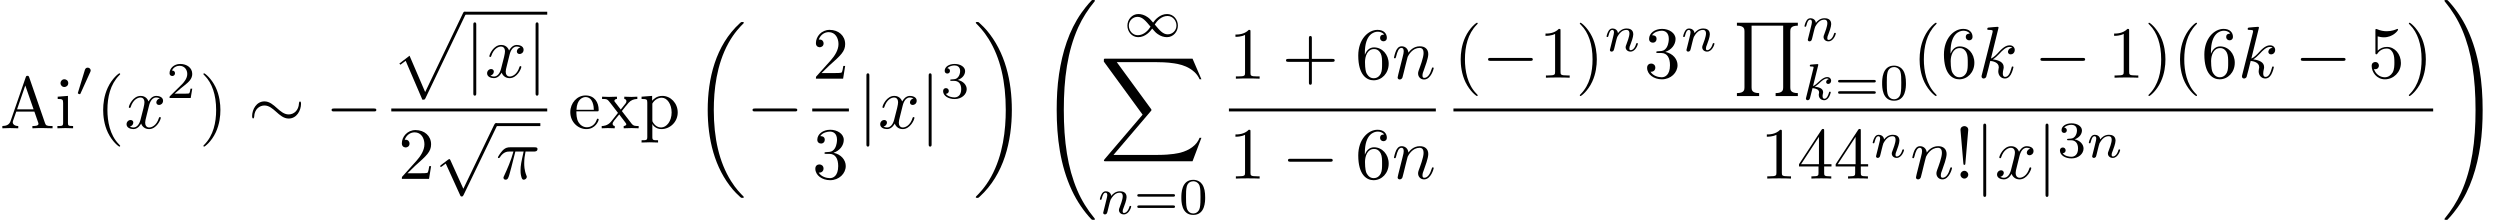
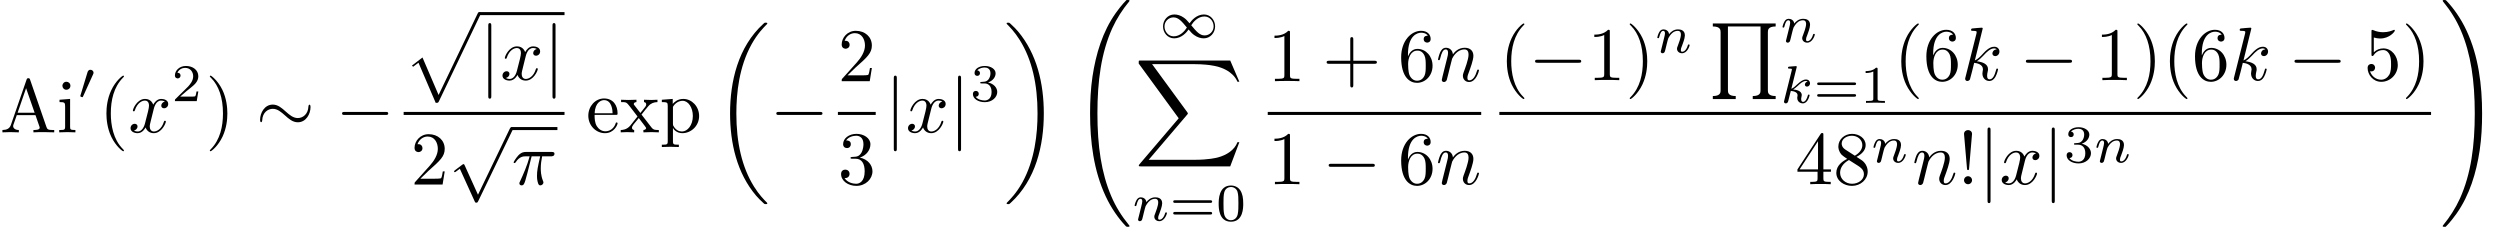
- <svg xmlns="http://www.w3.org/2000/svg" xmlns:xlink="http://www.w3.org/1999/xlink" version="1.1" width="339.738pt" height="29.888pt" viewBox="63.755 73.724 339.738 29.888">
+ <svg xmlns="http://www.w3.org/2000/svg" xmlns:xlink="http://www.w3.org/1999/xlink" version="1.1" width="329.334pt" height="29.888pt" viewBox="68.957 73.724 329.334 29.888">
  <defs>
    <path id="g6-18" d="M6.974 23.402C6.974 23.362 6.954 23.342 6.934 23.313C6.565 22.944 5.898 22.276 5.23 21.2C3.626 18.63 2.899 15.392 2.899 11.557C2.899 8.877 3.258 5.42 4.902 2.451C5.689 1.036 6.506 .219 6.944-.219C6.974-.249 6.974-.269 6.974-.299C6.974-.399 6.904-.399 6.765-.399S6.605-.399 6.456-.249C3.118 2.79 2.072 7.352 2.072 11.547C2.072 15.462 2.969 19.407 5.499 22.386C5.699 22.615 6.077 23.024 6.486 23.382C6.605 23.502 6.625 23.502 6.765 23.502S6.974 23.502 6.974 23.402Z" />
    <path id="g6-19" d="M5.25 11.557C5.25 7.641 4.354 3.696 1.823 .717C1.624 .488 1.245 .08 .837-.279C.717-.399 .697-.399 .558-.399C.438-.399 .349-.399 .349-.299C.349-.259 .389-.219 .408-.199C.757 .159 1.425 .827 2.092 1.903C3.696 4.473 4.423 7.711 4.423 11.547C4.423 14.227 4.065 17.684 2.421 20.653C1.634 22.067 .807 22.894 .389 23.313C.369 23.342 .349 23.372 .349 23.402C.349 23.502 .438 23.502 .558 23.502C.697 23.502 .717 23.502 .867 23.352C4.204 20.314 5.25 15.751 5.25 11.557Z" />
    <path id="g6-32" d="M7.542 29.38C7.542 29.35 7.542 29.33 7.482 29.26C6.526 28.105 5.729 26.829 5.141 25.445C3.836 22.396 3.318 18.829 3.318 14.545C3.318 10.301 3.806 6.575 5.28 3.308C5.858 2.042 6.615 .867 7.502-.209C7.522-.239 7.542-.259 7.542-.299C7.542-.399 7.472-.399 7.323-.399S7.153-.399 7.133-.379C7.123-.369 6.506 .229 5.729 1.325C3.995 3.776 3.118 6.705 2.67 9.674C2.431 11.278 2.351 12.912 2.351 14.535C2.351 18.262 2.819 22.067 4.413 25.474C5.121 26.989 6.067 28.354 7.054 29.39C7.143 29.469 7.153 29.479 7.323 29.479C7.472 29.479 7.542 29.479 7.542 29.38Z" />
    <path id="g6-33" d="M5.529 14.545C5.529 10.819 5.061 7.014 3.467 3.606C2.76 2.092 1.813 .727 .827-.309C.737-.389 .727-.399 .558-.399C.418-.399 .339-.399 .339-.299C.339-.259 .379-.209 .399-.179C1.355 .976 2.152 2.252 2.74 3.636C4.045 6.685 4.563 10.252 4.563 14.535C4.563 18.78 4.075 22.506 2.6 25.773C2.022 27.039 1.265 28.214 .379 29.29C.369 29.31 .339 29.35 .339 29.38C.339 29.479 .418 29.479 .558 29.479C.707 29.479 .727 29.479 .747 29.46C.757 29.45 1.375 28.852 2.152 27.756C3.885 25.305 4.762 22.376 5.21 19.407C5.45 17.803 5.529 16.169 5.529 14.545Z" />
    <path id="g6-81" d="M3.577 9.963V9.564C2.55 9.564 2.55 9.076 2.55 8.777V.399H6.844V8.777C6.844 9.076 6.844 9.564 5.818 9.564V9.963H8.837V9.564C7.811 9.564 7.811 9.076 7.811 8.777V1.186C7.811 .887 7.811 .399 8.837 .399V0H.558V.399C1.584 .399 1.584 .887 1.584 1.186V8.777C1.584 9.076 1.584 9.564 .558 9.564V9.963H3.577Z" />
    <path id="g6-88" d="M12.613 13.948L13.818 10.76H13.569C13.181 11.796 12.125 12.473 10.979 12.772C10.77 12.822 9.793 13.081 7.88 13.081H1.873L6.944 7.133C7.014 7.054 7.034 7.024 7.034 6.974C7.034 6.954 7.034 6.924 6.964 6.824L2.321 .478H7.781C9.116 .478 10.022 .618 10.112 .638C10.65 .717 11.517 .887 12.304 1.385C12.553 1.544 13.23 1.993 13.569 2.8H13.818L12.613 0H.837C.608 0 .598 .01 .568 .07C.558 .1 .558 .289 .558 .399L5.828 7.611L.667 13.659C.568 13.778 .568 13.828 .568 13.838C.568 13.948 .658 13.948 .837 13.948H12.613Z" />
    <path id="g6-112" d="M4.224 11.557C4.533 11.557 4.543 11.547 4.643 11.357L10.092-.02C10.162-.149 10.162-.169 10.162-.199C10.162-.309 10.082-.399 9.963-.399C9.833-.399 9.793-.309 9.743-.199L4.603 10.521L2.481 5.579L1.096 6.645L1.245 6.804L1.953 6.267L4.224 11.557Z" />
    <path id="g4-33" d="M1.524-2.082L1.913-6.625C1.913-6.954 1.644-7.133 1.385-7.133S.857-6.954 .857-6.625L1.245-2.092C1.255-1.943 1.265-1.863 1.385-1.863C1.484-1.863 1.514-1.913 1.524-2.082ZM1.913-.528C1.913-.817 1.674-1.056 1.385-1.056S.857-.817 .857-.528S1.096 0 1.385 0S1.913-.239 1.913-.528Z" />
    <path id="g4-40" d="M3.298 2.391C3.298 2.361 3.298 2.341 3.128 2.172C1.883 .917 1.564-.966 1.564-2.491C1.564-4.224 1.943-5.958 3.168-7.203C3.298-7.323 3.298-7.342 3.298-7.372C3.298-7.442 3.258-7.472 3.198-7.472C3.098-7.472 2.202-6.795 1.614-5.529C1.106-4.433 .986-3.328 .986-2.491C.986-1.714 1.096-.508 1.644 .618C2.242 1.843 3.098 2.491 3.198 2.491C3.258 2.491 3.298 2.461 3.298 2.391Z" />
    <path id="g4-41" d="M2.879-2.491C2.879-3.268 2.77-4.473 2.222-5.599C1.624-6.824 .767-7.472 .667-7.472C.608-7.472 .568-7.432 .568-7.372C.568-7.342 .568-7.323 .757-7.143C1.733-6.157 2.301-4.573 2.301-2.491C2.301-.787 1.933 .966 .697 2.222C.568 2.341 .568 2.361 .568 2.391C.568 2.451 .608 2.491 .667 2.491C.767 2.491 1.664 1.813 2.252 .548C2.76-.548 2.879-1.654 2.879-2.491Z" />
    <path id="g4-43" d="M4.075-2.291H6.854C6.994-2.291 7.183-2.291 7.183-2.491S6.994-2.69 6.854-2.69H4.075V-5.479C4.075-5.619 4.075-5.808 3.875-5.808S3.676-5.619 3.676-5.479V-2.69H.887C.747-2.69 .558-2.69 .558-2.491S.747-2.291 .887-2.291H3.676V.498C3.676 .638 3.676 .827 3.875 .827S4.075 .638 4.075 .498V-2.291Z" />
    <path id="g4-49" d="M2.929-6.376C2.929-6.615 2.929-6.635 2.7-6.635C2.082-5.998 1.205-5.998 .887-5.998V-5.689C1.086-5.689 1.674-5.689 2.192-5.948V-.787C2.192-.428 2.162-.309 1.265-.309H.946V0C1.295-.03 2.162-.03 2.56-.03S3.826-.03 4.174 0V-.309H3.856C2.959-.309 2.929-.418 2.929-.787V-6.376Z" />
    <path id="g4-50" d="M1.265-.767L2.321-1.793C3.875-3.168 4.473-3.706 4.473-4.702C4.473-5.838 3.577-6.635 2.361-6.635C1.235-6.635 .498-5.719 .498-4.832C.498-4.274 .996-4.274 1.026-4.274C1.196-4.274 1.544-4.394 1.544-4.802C1.544-5.061 1.365-5.32 1.016-5.32C.936-5.32 .917-5.32 .887-5.31C1.116-5.958 1.654-6.326 2.232-6.326C3.138-6.326 3.567-5.519 3.567-4.702C3.567-3.905 3.068-3.118 2.521-2.501L.608-.369C.498-.259 .498-.239 .498 0H4.194L4.473-1.733H4.224C4.174-1.435 4.105-.996 4.005-.847C3.935-.767 3.278-.767 3.059-.767H1.265Z" />
    <path id="g4-51" d="M2.889-3.507C3.706-3.776 4.284-4.473 4.284-5.26C4.284-6.077 3.407-6.635 2.451-6.635C1.445-6.635 .687-6.037 .687-5.28C.687-4.951 .907-4.762 1.196-4.762C1.504-4.762 1.704-4.981 1.704-5.27C1.704-5.768 1.235-5.768 1.086-5.768C1.395-6.257 2.052-6.386 2.411-6.386C2.819-6.386 3.367-6.167 3.367-5.27C3.367-5.151 3.347-4.573 3.088-4.134C2.79-3.656 2.451-3.626 2.202-3.616C2.122-3.606 1.883-3.587 1.813-3.587C1.733-3.577 1.664-3.567 1.664-3.467C1.664-3.357 1.733-3.357 1.903-3.357H2.341C3.158-3.357 3.527-2.68 3.527-1.704C3.527-.349 2.839-.06 2.401-.06C1.973-.06 1.225-.229 .877-.817C1.225-.767 1.534-.986 1.534-1.365C1.534-1.724 1.265-1.923 .976-1.923C.737-1.923 .418-1.783 .418-1.345C.418-.438 1.345 .219 2.431 .219C3.646 .219 4.553-.687 4.553-1.704C4.553-2.521 3.925-3.298 2.889-3.507Z" />
    <path id="g4-52" d="M2.929-1.644V-.777C2.929-.418 2.909-.309 2.172-.309H1.963V0C2.371-.03 2.889-.03 3.308-.03S4.254-.03 4.663 0V-.309H4.453C3.716-.309 3.696-.418 3.696-.777V-1.644H4.692V-1.953H3.696V-6.486C3.696-6.685 3.696-6.745 3.537-6.745C3.447-6.745 3.417-6.745 3.337-6.625L.279-1.953V-1.644H2.929ZM2.989-1.953H.558L2.989-5.669V-1.953Z" />
    <path id="g4-53" d="M4.473-2.002C4.473-3.188 3.656-4.184 2.58-4.184C2.102-4.184 1.674-4.025 1.315-3.676V-5.619C1.514-5.559 1.843-5.489 2.162-5.489C3.387-5.489 4.085-6.396 4.085-6.526C4.085-6.585 4.055-6.635 3.985-6.635C3.975-6.635 3.955-6.635 3.905-6.605C3.706-6.516 3.218-6.316 2.55-6.316C2.152-6.316 1.694-6.386 1.225-6.595C1.146-6.625 1.126-6.625 1.106-6.625C1.006-6.625 1.006-6.545 1.006-6.386V-3.437C1.006-3.258 1.006-3.178 1.146-3.178C1.215-3.178 1.235-3.208 1.275-3.268C1.385-3.427 1.753-3.965 2.56-3.965C3.078-3.965 3.328-3.507 3.407-3.328C3.567-2.959 3.587-2.57 3.587-2.072C3.587-1.724 3.587-1.126 3.347-.707C3.108-.319 2.74-.06 2.281-.06C1.554-.06 .986-.588 .817-1.176C.847-1.166 .877-1.156 .986-1.156C1.315-1.156 1.484-1.405 1.484-1.644S1.315-2.132 .986-2.132C.847-2.132 .498-2.062 .498-1.604C.498-.747 1.186 .219 2.301 .219C3.457 .219 4.473-.737 4.473-2.002Z" />
    <path id="g4-54" d="M1.315-3.268V-3.507C1.315-6.027 2.55-6.386 3.059-6.386C3.298-6.386 3.716-6.326 3.935-5.988C3.786-5.988 3.387-5.988 3.387-5.539C3.387-5.23 3.626-5.081 3.846-5.081C4.005-5.081 4.304-5.171 4.304-5.559C4.304-6.157 3.866-6.635 3.039-6.635C1.763-6.635 .418-5.35 .418-3.148C.418-.488 1.574 .219 2.501 .219C3.606 .219 4.553-.717 4.553-2.032C4.553-3.298 3.666-4.254 2.56-4.254C1.883-4.254 1.514-3.746 1.315-3.268ZM2.501-.06C1.873-.06 1.574-.658 1.514-.807C1.335-1.275 1.335-2.072 1.335-2.252C1.335-3.029 1.654-4.025 2.55-4.025C2.71-4.025 3.168-4.025 3.477-3.407C3.656-3.039 3.656-2.531 3.656-2.042C3.656-1.564 3.656-1.066 3.487-.707C3.188-.11 2.73-.06 2.501-.06Z" />
+     <path id="g4-56" d="M1.624-4.553C1.166-4.852 1.126-5.191 1.126-5.36C1.126-5.968 1.773-6.386 2.481-6.386C3.208-6.386 3.846-5.868 3.846-5.151C3.846-4.583 3.457-4.105 2.859-3.756L1.624-4.553ZM3.078-3.606C3.796-3.975 4.284-4.493 4.284-5.151C4.284-6.067 3.397-6.635 2.491-6.635C1.494-6.635 .687-5.898 .687-4.971C.687-4.792 .707-4.344 1.126-3.875C1.235-3.756 1.604-3.507 1.853-3.337C1.275-3.049 .418-2.491 .418-1.504C.418-.448 1.435 .219 2.481 .219C3.606 .219 4.553-.608 4.553-1.674C4.553-2.032 4.443-2.481 4.065-2.899C3.875-3.108 3.716-3.208 3.078-3.606ZM2.082-3.188L3.308-2.411C3.587-2.222 4.055-1.923 4.055-1.315C4.055-.578 3.308-.06 2.491-.06C1.634-.06 .917-.677 .917-1.504C.917-2.082 1.235-2.72 2.082-3.188Z" />
    <path id="g4-65" d="M3.965-6.934C3.915-7.064 3.895-7.133 3.736-7.133S3.547-7.073 3.497-6.934L1.435-.976C1.255-.468 .857-.319 .319-.309V0C.548-.01 .976-.03 1.335-.03C1.644-.03 2.162-.01 2.481 0V-.309C1.983-.309 1.733-.558 1.733-.817C1.733-.847 1.743-.946 1.753-.966L2.212-2.271H4.672L5.2-.747C5.21-.707 5.23-.648 5.23-.608C5.23-.309 4.672-.309 4.403-.309V0C4.762-.03 5.46-.03 5.838-.03C6.267-.03 6.725-.02 7.143 0V-.309H6.964C6.366-.309 6.227-.379 6.117-.707L3.965-6.934ZM3.437-5.818L4.563-2.58H2.321L3.437-5.818Z" />
    <path id="g4-101" d="M1.116-2.511C1.176-3.995 2.012-4.244 2.351-4.244C3.377-4.244 3.477-2.899 3.477-2.511H1.116ZM1.106-2.301H3.885C4.105-2.301 4.134-2.301 4.134-2.511C4.134-3.497 3.597-4.463 2.351-4.463C1.196-4.463 .279-3.437 .279-2.192C.279-.857 1.325 .11 2.471 .11C3.686 .11 4.134-.996 4.134-1.186C4.134-1.285 4.055-1.305 4.005-1.305C3.915-1.305 3.895-1.245 3.875-1.166C3.527-.139 2.63-.139 2.531-.139C2.032-.139 1.634-.438 1.405-.807C1.106-1.285 1.106-1.943 1.106-2.301Z" />
    <path id="g4-105" d="M1.763-4.403L.369-4.294V-3.985C1.016-3.985 1.106-3.925 1.106-3.437V-.757C1.106-.309 .996-.309 .329-.309V0C.648-.01 1.186-.03 1.425-.03C1.773-.03 2.122-.01 2.461 0V-.309C1.803-.309 1.763-.359 1.763-.747V-4.403ZM1.803-6.137C1.803-6.456 1.554-6.665 1.275-6.665C.966-6.665 .747-6.396 .747-6.137C.747-5.868 .966-5.609 1.275-5.609C1.554-5.609 1.803-5.818 1.803-6.137Z" />
    <path id="g4-112" d="M1.714-3.746V-4.403L.279-4.294V-3.985C.986-3.985 1.056-3.925 1.056-3.487V1.176C1.056 1.624 .946 1.624 .279 1.624V1.933C.618 1.923 1.136 1.903 1.395 1.903C1.664 1.903 2.172 1.923 2.521 1.933V1.624C1.853 1.624 1.743 1.624 1.743 1.176V-.498V-.588C1.793-.428 2.212 .11 2.969 .11C4.154 .11 5.191-.867 5.191-2.152C5.191-3.417 4.224-4.403 3.108-4.403C2.331-4.403 1.913-3.965 1.714-3.746ZM1.743-1.136V-3.357C2.032-3.866 2.521-4.154 3.029-4.154C3.756-4.154 4.364-3.278 4.364-2.152C4.364-.946 3.666-.11 2.929-.11C2.531-.11 2.152-.309 1.883-.717C1.743-.927 1.743-.936 1.743-1.136Z" />
    <path id="g4-120" d="M2.859-2.341C3.158-2.72 3.537-3.208 3.776-3.467C4.085-3.826 4.493-3.975 4.961-3.985V-4.294C4.702-4.274 4.403-4.264 4.144-4.264C3.846-4.264 3.318-4.284 3.188-4.294V-3.985C3.397-3.965 3.477-3.836 3.477-3.676S3.377-3.387 3.328-3.328L2.71-2.55L1.933-3.557C1.843-3.656 1.843-3.676 1.843-3.736C1.843-3.885 1.993-3.975 2.192-3.985V-4.294C1.933-4.284 1.275-4.264 1.116-4.264C.907-4.264 .438-4.274 .169-4.294V-3.985C.867-3.985 .877-3.975 1.345-3.377L2.331-2.092L1.395-.907C.917-.329 .329-.309 .12-.309V0C.379-.02 .687-.03 .946-.03C1.235-.03 1.654-.01 1.893 0V-.309C1.674-.339 1.604-.468 1.604-.618C1.604-.837 1.893-1.166 2.501-1.883L3.258-.887C3.337-.777 3.467-.618 3.467-.558C3.467-.468 3.377-.319 3.108-.309V0C3.407-.01 3.965-.03 4.184-.03C4.453-.03 4.842-.02 5.141 0V-.309C4.603-.309 4.423-.329 4.194-.618L2.859-2.341Z" />
    <path id="g2-25" d="M2.64-3.716H3.766C3.437-2.242 3.347-1.813 3.347-1.146C3.347-.996 3.347-.727 3.427-.389C3.527 .05 3.636 .11 3.786 .11C3.985 .11 4.194-.07 4.194-.269C4.194-.329 4.194-.349 4.134-.488C3.846-1.205 3.846-1.853 3.846-2.132C3.846-2.66 3.915-3.198 4.025-3.716H5.161C5.29-3.716 5.649-3.716 5.649-4.055C5.649-4.294 5.44-4.294 5.25-4.294H1.913C1.694-4.294 1.315-4.294 .877-3.826C.528-3.437 .269-2.979 .269-2.929C.269-2.919 .269-2.829 .389-2.829C.468-2.829 .488-2.869 .548-2.949C1.036-3.716 1.614-3.716 1.813-3.716H2.381C2.062-2.511 1.524-1.305 1.106-.399C1.026-.249 1.026-.229 1.026-.159C1.026 .03 1.186 .11 1.315 .11C1.614 .11 1.694-.169 1.813-.538C1.953-.996 1.953-1.016 2.082-1.514L2.64-3.716Z" />
    <path id="g2-107" d="M2.859-6.804C2.859-6.814 2.859-6.914 2.73-6.914C2.501-6.914 1.773-6.834 1.514-6.814C1.435-6.804 1.325-6.795 1.325-6.615C1.325-6.496 1.415-6.496 1.564-6.496C2.042-6.496 2.062-6.426 2.062-6.326L2.032-6.127L.588-.389C.548-.249 .548-.229 .548-.169C.548 .06 .747 .11 .837 .11C.966 .11 1.116 .02 1.176-.1C1.225-.189 1.674-2.032 1.733-2.281C2.072-2.252 2.889-2.092 2.889-1.435C2.889-1.365 2.889-1.325 2.859-1.225C2.839-1.106 2.819-.986 2.819-.877C2.819-.289 3.218 .11 3.736 .11C4.035 .11 4.304-.05 4.523-.418C4.772-.857 4.882-1.405 4.882-1.425C4.882-1.524 4.792-1.524 4.762-1.524C4.663-1.524 4.653-1.484 4.623-1.345C4.423-.618 4.194-.11 3.756-.11C3.567-.11 3.437-.219 3.437-.578C3.437-.747 3.477-.976 3.517-1.136C3.557-1.305 3.557-1.345 3.557-1.445C3.557-2.092 2.929-2.381 2.082-2.491C2.391-2.67 2.71-2.989 2.939-3.228C3.417-3.756 3.875-4.184 4.364-4.184C4.423-4.184 4.433-4.184 4.453-4.174C4.573-4.154 4.583-4.154 4.663-4.095C4.682-4.085 4.682-4.075 4.702-4.055C4.224-4.025 4.134-3.636 4.134-3.517C4.134-3.357 4.244-3.168 4.513-3.168C4.772-3.168 5.061-3.387 5.061-3.776C5.061-4.075 4.832-4.403 4.384-4.403C4.105-4.403 3.646-4.324 2.929-3.527C2.59-3.148 2.202-2.75 1.823-2.6L2.859-6.804Z" />
    <path id="g2-110" d="M.877-.588C.847-.438 .787-.209 .787-.159C.787 .02 .927 .11 1.076 .11C1.196 .11 1.375 .03 1.445-.169C1.455-.189 1.574-.658 1.634-.907L1.853-1.803C1.913-2.022 1.973-2.242 2.022-2.471C2.062-2.64 2.142-2.929 2.152-2.969C2.301-3.278 2.829-4.184 3.776-4.184C4.224-4.184 4.314-3.816 4.314-3.487C4.314-2.869 3.826-1.594 3.666-1.166C3.577-.936 3.567-.817 3.567-.707C3.567-.239 3.915 .11 4.384 .11C5.32 .11 5.689-1.345 5.689-1.425C5.689-1.524 5.599-1.524 5.569-1.524C5.469-1.524 5.469-1.494 5.42-1.345C5.22-.667 4.892-.11 4.403-.11C4.234-.11 4.164-.209 4.164-.438C4.164-.687 4.254-.927 4.344-1.146C4.533-1.674 4.951-2.77 4.951-3.337C4.951-4.005 4.523-4.403 3.806-4.403C2.909-4.403 2.421-3.766 2.252-3.537C2.202-4.095 1.793-4.403 1.335-4.403S.687-4.015 .588-3.836C.428-3.497 .289-2.909 .289-2.869C.289-2.77 .389-2.77 .408-2.77C.508-2.77 .518-2.78 .578-2.999C.747-3.706 .946-4.184 1.305-4.184C1.504-4.184 1.614-4.055 1.614-3.726C1.614-3.517 1.584-3.407 1.455-2.889L.877-.588Z" />
    <path id="g2-120" d="M3.328-3.009C3.387-3.268 3.616-4.184 4.314-4.184C4.364-4.184 4.603-4.184 4.812-4.055C4.533-4.005 4.334-3.756 4.334-3.517C4.334-3.357 4.443-3.168 4.712-3.168C4.932-3.168 5.25-3.347 5.25-3.746C5.25-4.264 4.663-4.403 4.324-4.403C3.746-4.403 3.397-3.875 3.278-3.646C3.029-4.304 2.491-4.403 2.202-4.403C1.166-4.403 .598-3.118 .598-2.869C.598-2.77 .697-2.77 .717-2.77C.797-2.77 .827-2.79 .847-2.879C1.186-3.935 1.843-4.184 2.182-4.184C2.371-4.184 2.72-4.095 2.72-3.517C2.72-3.208 2.55-2.54 2.182-1.146C2.022-.528 1.674-.11 1.235-.11C1.176-.11 .946-.11 .737-.239C.986-.289 1.205-.498 1.205-.777C1.205-1.046 .986-1.126 .837-1.126C.538-1.126 .289-.867 .289-.548C.289-.09 .787 .11 1.225 .11C1.883 .11 2.242-.588 2.271-.648C2.391-.279 2.75 .11 3.347 .11C4.374 .11 4.941-1.176 4.941-1.425C4.941-1.524 4.852-1.524 4.822-1.524C4.732-1.524 4.712-1.484 4.692-1.415C4.364-.349 3.686-.11 3.367-.11C2.979-.11 2.819-.428 2.819-.767C2.819-.986 2.879-1.205 2.989-1.644L3.328-3.009Z" />
    <path id="g3-107" d="M2.183-4.631C2.19-4.645 2.211-4.735 2.211-4.742C2.211-4.777 2.183-4.84 2.099-4.84C1.96-4.84 1.381-4.784 1.206-4.77C1.151-4.763 1.053-4.756 1.053-4.61C1.053-4.512 1.151-4.512 1.234-4.512C1.569-4.512 1.569-4.463 1.569-4.407C1.569-4.359 1.555-4.317 1.541-4.254L.558-.307C.523-.181 .523-.167 .523-.153C.523-.049 .607 .07 .76 .07C.948 .07 1.039-.07 1.081-.223C1.095-.251 1.395-1.478 1.423-1.576C1.918-1.527 2.315-1.367 2.315-1.004C2.315-.969 2.315-.934 2.301-.865C2.273-.76 2.273-.725 2.273-.649C2.273-.153 2.678 .07 3.013 .07C3.689 .07 3.898-.99 3.898-.997C3.898-1.088 3.808-1.088 3.787-1.088C3.689-1.088 3.682-1.053 3.647-.921C3.564-.621 3.375-.126 3.034-.126C2.845-.126 2.79-.3 2.79-.488C2.79-.607 2.79-.621 2.831-.802C2.838-.823 2.866-.941 2.866-1.018C2.866-1.639 2.029-1.736 1.736-1.757C1.939-1.883 2.197-2.113 2.315-2.218C2.671-2.552 3.02-2.88 3.41-2.88C3.494-2.88 3.585-2.859 3.64-2.79C3.34-2.741 3.278-2.504 3.278-2.399C3.278-2.246 3.396-2.141 3.557-2.141C3.745-2.141 3.954-2.294 3.954-2.587C3.954-2.817 3.787-3.075 3.417-3.075C3.02-3.075 2.657-2.79 2.301-2.462C2.008-2.183 1.778-1.967 1.492-1.848L2.183-4.631Z" />
    <path id="g3-110" d="M.851-.439C.823-.349 .781-.174 .781-.153C.781 0 .907 .07 1.018 .07C1.144 .07 1.255-.021 1.29-.084S1.381-.37 1.416-.516C1.451-.649 1.527-.969 1.569-1.144C1.611-1.297 1.653-1.451 1.688-1.611C1.764-1.897 1.778-1.953 1.981-2.239C2.176-2.518 2.504-2.88 3.027-2.88C3.431-2.88 3.438-2.525 3.438-2.392C3.438-1.974 3.138-1.2 3.027-.907C2.95-.711 2.922-.649 2.922-.53C2.922-.16 3.229 .07 3.585 .07C4.282 .07 4.589-.893 4.589-.997C4.589-1.088 4.498-1.088 4.477-1.088C4.38-1.088 4.373-1.046 4.345-.969C4.184-.411 3.884-.126 3.605-.126C3.459-.126 3.431-.223 3.431-.37C3.431-.53 3.466-.621 3.592-.934C3.675-1.151 3.961-1.89 3.961-2.28C3.961-2.957 3.424-3.075 3.055-3.075C2.476-3.075 2.085-2.72 1.876-2.441C1.827-2.922 1.416-3.075 1.13-3.075C.83-3.075 .669-2.859 .579-2.699C.425-2.441 .328-2.043 .328-2.008C.328-1.918 .425-1.918 .446-1.918C.544-1.918 .551-1.939 .6-2.127C.704-2.538 .837-2.88 1.109-2.88C1.29-2.88 1.339-2.727 1.339-2.538C1.339-2.406 1.276-2.148 1.227-1.96S1.109-1.485 1.074-1.332L.851-.439Z" />
    <path id="g1-48" d="M2.022-3.292C2.078-3.41 2.085-3.466 2.085-3.515C2.085-3.731 1.89-3.898 1.674-3.898C1.409-3.898 1.325-3.682 1.29-3.571L.37-.551C.363-.537 .335-.446 .335-.439C.335-.356 .551-.286 .607-.286C.656-.286 .663-.3 .711-.404L2.022-3.292Z" />
    <path id="g1-49" d="M4.031-1.911C3.661-2.343 3.55-2.462 3.285-2.65C2.859-2.957 2.413-3.075 2.029-3.075C1.165-3.075 .537-2.336 .537-1.499C.537-.683 1.137 .07 2.008 .07C2.978 .07 3.654-.725 3.905-1.095C4.275-.663 4.387-.544 4.652-.356C5.077-.049 5.523 .07 5.907 .07C6.772 .07 7.399-.669 7.399-1.506C7.399-2.322 6.8-3.075 5.928-3.075C4.958-3.075 4.282-2.28 4.031-1.911ZM4.254-1.653C4.533-2.106 5.14-2.81 5.991-2.81C6.709-2.81 7.204-2.176 7.204-1.506S6.66-.314 6.018-.314C5.37-.314 4.924-.844 4.254-1.653ZM3.682-1.353C3.403-.9 2.797-.195 1.946-.195C1.227-.195 .732-.83 .732-1.499S1.276-2.692 1.918-2.692C2.566-2.692 3.013-2.162 3.682-1.353Z" />
    <path id="g5-48" d="M3.599-2.225C3.599-2.992 3.508-3.543 3.187-4.031C2.971-4.352 2.538-4.631 1.981-4.631C.363-4.631 .363-2.727 .363-2.225S.363 .139 1.981 .139S3.599-1.723 3.599-2.225ZM1.981-.056C1.66-.056 1.234-.244 1.095-.816C.997-1.227 .997-1.799 .997-2.315C.997-2.824 .997-3.354 1.102-3.738C1.248-4.289 1.695-4.435 1.981-4.435C2.357-4.435 2.72-4.205 2.845-3.801C2.957-3.424 2.964-2.922 2.964-2.315C2.964-1.799 2.964-1.283 2.873-.844C2.734-.209 2.26-.056 1.981-.056Z" />
+     <path id="g5-49" d="M2.336-4.435C2.336-4.624 2.322-4.631 2.127-4.631C1.681-4.191 1.046-4.184 .76-4.184V-3.933C.928-3.933 1.388-3.933 1.771-4.129V-.572C1.771-.342 1.771-.251 1.074-.251H.809V0C.934-.007 1.792-.028 2.05-.028C2.267-.028 3.145-.007 3.299 0V-.251H3.034C2.336-.251 2.336-.342 2.336-.572V-4.435Z" />
    <path id="g5-50" d="M3.522-1.269H3.285C3.264-1.116 3.194-.704 3.103-.635C3.048-.593 2.511-.593 2.413-.593H1.13C1.862-1.241 2.106-1.437 2.525-1.764C3.041-2.176 3.522-2.608 3.522-3.271C3.522-4.115 2.783-4.631 1.89-4.631C1.025-4.631 .439-4.024 .439-3.382C.439-3.027 .739-2.992 .809-2.992C.976-2.992 1.179-3.11 1.179-3.361C1.179-3.487 1.13-3.731 .767-3.731C.983-4.226 1.458-4.38 1.785-4.38C2.483-4.38 2.845-3.836 2.845-3.271C2.845-2.664 2.413-2.183 2.19-1.932L.509-.272C.439-.209 .439-.195 .439 0H3.313L3.522-1.269Z" />
    <path id="g5-51" d="M1.904-2.329C2.448-2.329 2.838-1.953 2.838-1.206C2.838-.342 2.336-.084 1.932-.084C1.653-.084 1.039-.16 .746-.572C1.074-.586 1.151-.816 1.151-.962C1.151-1.186 .983-1.346 .767-1.346C.572-1.346 .377-1.227 .377-.941C.377-.286 1.102 .139 1.946 .139C2.915 .139 3.585-.509 3.585-1.206C3.585-1.75 3.138-2.294 2.371-2.455C3.103-2.72 3.368-3.243 3.368-3.668C3.368-4.219 2.734-4.631 1.96-4.631S.593-4.254 .593-3.696C.593-3.459 .746-3.327 .955-3.327C1.172-3.327 1.311-3.487 1.311-3.682C1.311-3.884 1.172-4.031 .955-4.045C1.2-4.352 1.681-4.428 1.939-4.428C2.253-4.428 2.692-4.275 2.692-3.668C2.692-3.375 2.594-3.055 2.413-2.838C2.183-2.573 1.988-2.559 1.639-2.538C1.465-2.525 1.451-2.525 1.416-2.518C1.402-2.518 1.346-2.504 1.346-2.427C1.346-2.329 1.409-2.329 1.527-2.329H1.904Z" />
    <path id="g5-61" d="M5.356-2.343C5.461-2.343 5.621-2.343 5.621-2.518C5.621-2.685 5.454-2.685 5.363-2.685H.746C.656-2.685 .488-2.685 .488-2.518C.488-2.343 .649-2.343 .753-2.343H5.356ZM5.363-.809C5.454-.809 5.621-.809 5.621-.976C5.621-1.151 5.461-1.151 5.356-1.151H.753C.649-1.151 .488-1.151 .488-.976C.488-.809 .656-.809 .746-.809H5.363Z" />
    <path id="g0-0" d="M6.565-2.291C6.735-2.291 6.914-2.291 6.914-2.491S6.735-2.69 6.565-2.69H1.176C1.006-2.69 .827-2.69 .827-2.491S1.006-2.291 1.176-2.291H6.565Z" />
    <path id="g0-24" d="M7.193-3.328C7.193-3.547 7.133-3.646 7.054-3.646C7.004-3.646 6.924-3.577 6.914-3.387C6.874-2.431 6.217-1.883 5.519-1.883C4.892-1.883 4.413-2.311 3.925-2.74C3.417-3.198 2.899-3.656 2.222-3.656C1.136-3.656 .548-2.56 .548-1.654C.548-1.335 .677-1.335 .687-1.335C.797-1.335 .827-1.534 .827-1.564C.867-2.66 1.614-3.098 2.222-3.098C2.849-3.098 3.328-2.67 3.816-2.242C4.324-1.783 4.842-1.325 5.519-1.325C6.605-1.325 7.193-2.421 7.193-3.328Z" />
    <path id="g0-106" d="M1.584-7.113C1.584-7.293 1.584-7.472 1.385-7.472S1.186-7.293 1.186-7.113V2.132C1.186 2.311 1.186 2.491 1.385 2.491S1.584 2.311 1.584 2.132V-7.113Z" />
    <path id="g0-112" d="M3.875 8.518L2.122 4.643C2.052 4.483 2.002 4.483 1.973 4.483C1.963 4.483 1.913 4.483 1.803 4.563L.857 5.28C.727 5.38 .727 5.41 .727 5.44C.727 5.489 .757 5.549 .827 5.549C.887 5.549 1.056 5.41 1.166 5.33C1.225 5.28 1.375 5.171 1.484 5.091L3.447 9.405C3.517 9.564 3.567 9.564 3.656 9.564C3.806 9.564 3.836 9.504 3.905 9.365L8.428 0C8.498-.139 8.498-.179 8.498-.199C8.498-.299 8.418-.399 8.299-.399C8.219-.399 8.149-.349 8.07-.189L3.875 8.518Z" />
  </defs>
  <g id="page1">
-     <use x="63.755" y="91.158" xlink:href="#g4-65" />
-     <use x="71.227" y="91.158" xlink:href="#g4-105" />
-     <use x="73.994" y="86.813" xlink:href="#g1-48" />
-     <use x="76.789" y="91.158" xlink:href="#g4-40" />
-     <use x="80.664" y="91.158" xlink:href="#g2-120" />
-     <use x="86.358" y="87.045" xlink:href="#g5-50" />
-     <use x="90.827" y="91.158" xlink:href="#g4-41" />
-     <use x="97.469" y="91.158" xlink:href="#g0-24" />
-     <use x="107.985" y="91.158" xlink:href="#g0-0" />
-     <use x="116.929" y="75.716" xlink:href="#g6-112" />
-     <rect x="126.892" y="75.318" height=".398" width="11.229" />
-     <use x="126.892" y="84.234" xlink:href="#g0-106" />
-     <use x="129.659" y="84.234" xlink:href="#g2-120" />
-     <use x="135.353" y="84.234" xlink:href="#g0-106" />
-     <rect x="116.929" y="88.468" height=".398" width="21.191" />
-     <use x="117.865" y="98.035" xlink:href="#g4-50" />
-     <use x="122.846" y="90.859" xlink:href="#g0-112" />
-     <rect x="131.148" y="90.461" height=".398" width="6.036" />
-     <use x="131.148" y="98.035" xlink:href="#g2-25" />
-     <use x="140.976" y="91.158" xlink:href="#g4-101" />
-     <use x="145.404" y="91.158" xlink:href="#g4-120" />
-     <use x="150.662" y="91.158" xlink:href="#g4-112" />
-     <use x="157.857" y="77.111" xlink:href="#g6-18" />
-     <use x="165.191" y="91.158" xlink:href="#g0-0" />
-     <use x="174.135" y="84.418" xlink:href="#g4-50" />
-     <rect x="174.135" y="88.468" height=".398" width="4.981" />
-     <use x="174.135" y="97.992" xlink:href="#g4-51" />
-     <use x="180.312" y="91.158" xlink:href="#g0-106" />
-     <use x="183.08" y="91.158" xlink:href="#g2-120" />
-     <use x="188.773" y="91.158" xlink:href="#g0-106" />
-     <use x="191.541" y="87.045" xlink:href="#g5-51" />
-     <use x="196.01" y="77.111" xlink:href="#g6-19" />
-     <use x="205.004" y="74.122" xlink:href="#g6-32" />
-     <use x="216.426" y="78.705" xlink:href="#g1-49" />
-     <use x="213.202" y="81.694" xlink:href="#g6-88" />
-     <use x="212.891" y="102.792" xlink:href="#g3-110" />
-     <use x="217.816" y="102.792" xlink:href="#g5-61" />
-     <use x="223.932" y="102.792" xlink:href="#g5-48" />
-     <use x="230.759" y="84.418" xlink:href="#g4-49" />
-     <use x="237.955" y="84.418" xlink:href="#g4-43" />
-     <use x="247.917" y="84.418" xlink:href="#g4-54" />
-     <use x="252.899" y="84.418" xlink:href="#g2-110" />
-     <rect x="230.759" y="88.468" height=".398" width="28.119" />
-     <use x="230.759" y="97.992" xlink:href="#g4-49" />
-     <use x="237.955" y="97.992" xlink:href="#g0-0" />
-     <use x="247.917" y="97.992" xlink:href="#g4-54" />
-     <use x="252.899" y="97.992" xlink:href="#g2-110" />
-     <use x="261.27" y="84.284" xlink:href="#g4-40" />
-     <use x="265.144" y="84.284" xlink:href="#g0-0" />
-     <use x="272.893" y="84.284" xlink:href="#g4-49" />
-     <use x="277.874" y="84.284" xlink:href="#g4-41" />
-     <use x="281.748" y="80.669" xlink:href="#g3-110" />
-     <use x="287.171" y="84.284" xlink:href="#g4-51" />
-     <use x="292.153" y="80.669" xlink:href="#g3-110" />
-     <use x="299.236" y="76.812" xlink:href="#g6-81" />
-     <use x="308.645" y="79.275" xlink:href="#g3-110" />
-     <use x="308.645" y="87.273" xlink:href="#g3-107" />
-     <use x="313.049" y="87.273" xlink:href="#g5-61" />
-     <use x="319.165" y="87.273" xlink:href="#g5-48" />
-     <use x="323.634" y="84.284" xlink:href="#g4-40" />
-     <use x="327.509" y="84.284" xlink:href="#g4-54" />
-     <use x="332.49" y="84.284" xlink:href="#g2-107" />
-     <use x="340.204" y="84.284" xlink:href="#g0-0" />
-     <use x="350.167" y="84.284" xlink:href="#g4-49" />
-     <use x="355.148" y="84.284" xlink:href="#g4-41" />
-     <use x="359.022" y="84.284" xlink:href="#g4-40" />
-     <use x="362.897" y="84.284" xlink:href="#g4-54" />
-     <use x="367.878" y="84.284" xlink:href="#g2-107" />
-     <use x="375.592" y="84.284" xlink:href="#g0-0" />
-     <use x="385.555" y="84.284" xlink:href="#g4-53" />
-     <use x="390.536" y="84.284" xlink:href="#g4-41" />
-     <rect x="261.27" y="88.468" height=".398" width="133.141" />
-     <use x="302.971" y="97.992" xlink:href="#g4-49" />
-     <use x="307.953" y="97.992" xlink:href="#g4-52" />
-     <use x="312.934" y="97.992" xlink:href="#g4-52" />
-     <use x="317.915" y="95.114" xlink:href="#g3-110" />
-     <use x="323.338" y="97.992" xlink:href="#g2-110" />
-     <use x="329.318" y="97.992" xlink:href="#g4-33" />
-     <use x="332.086" y="97.992" xlink:href="#g0-106" />
-     <use x="334.853" y="97.992" xlink:href="#g2-120" />
-     <use x="340.547" y="97.992" xlink:href="#g0-106" />
-     <use x="343.314" y="95.114" xlink:href="#g5-51" />
-     <use x="347.286" y="95.114" xlink:href="#g3-110" />
-     <use x="395.606" y="74.122" xlink:href="#g6-33" />
+     <use x="68.957" y="91.158" xlink:href="#g4-65" />
+     <use x="76.429" y="91.158" xlink:href="#g4-105" />
+     <use x="79.196" y="86.813" xlink:href="#g1-48" />
+     <use x="81.991" y="91.158" xlink:href="#g4-40" />
+     <use x="85.866" y="91.158" xlink:href="#g2-120" />
+     <use x="91.56" y="87.045" xlink:href="#g5-50" />
+     <use x="96.029" y="91.158" xlink:href="#g4-41" />
+     <use x="102.671" y="91.158" xlink:href="#g0-24" />
+     <use x="113.187" y="91.158" xlink:href="#g0-0" />
+     <use x="122.131" y="75.716" xlink:href="#g6-112" />
+     <rect x="132.094" y="75.318" height=".398" width="11.229" />
+     <use x="132.094" y="84.234" xlink:href="#g0-106" />
+     <use x="134.861" y="84.234" xlink:href="#g2-120" />
+     <use x="140.555" y="84.234" xlink:href="#g0-106" />
+     <rect x="122.131" y="88.468" height=".398" width="21.191" />
+     <use x="123.067" y="98.035" xlink:href="#g4-50" />
+     <use x="128.048" y="90.859" xlink:href="#g0-112" />
+     <rect x="136.35" y="90.461" height=".398" width="6.036" />
+     <use x="136.35" y="98.035" xlink:href="#g2-25" />
+     <use x="146.178" y="91.158" xlink:href="#g4-101" />
+     <use x="150.606" y="91.158" xlink:href="#g4-120" />
+     <use x="155.864" y="91.158" xlink:href="#g4-112" />
+     <use x="163.06" y="77.111" xlink:href="#g6-18" />
+     <use x="170.393" y="91.158" xlink:href="#g0-0" />
+     <use x="179.337" y="84.418" xlink:href="#g4-50" />
+     <rect x="179.337" y="88.468" height=".398" width="4.981" />
+     <use x="179.337" y="97.992" xlink:href="#g4-51" />
+     <use x="185.514" y="91.158" xlink:href="#g0-106" />
+     <use x="188.282" y="91.158" xlink:href="#g2-120" />
+     <use x="193.976" y="91.158" xlink:href="#g0-106" />
+     <use x="196.743" y="87.045" xlink:href="#g5-51" />
+     <use x="201.212" y="77.111" xlink:href="#g6-19" />
+     <use x="210.206" y="74.122" xlink:href="#g6-32" />
+     <use x="221.628" y="78.705" xlink:href="#g1-49" />
+     <use x="218.404" y="81.694" xlink:href="#g6-88" />
+     <use x="218.094" y="102.792" xlink:href="#g3-110" />
+     <use x="223.018" y="102.792" xlink:href="#g5-61" />
+     <use x="229.134" y="102.792" xlink:href="#g5-48" />
+     <use x="235.962" y="84.418" xlink:href="#g4-49" />
+     <use x="243.157" y="84.418" xlink:href="#g4-43" />
+     <use x="253.119" y="84.418" xlink:href="#g4-54" />
+     <use x="258.101" y="84.418" xlink:href="#g2-110" />
+     <rect x="235.962" y="88.468" height=".398" width="28.119" />
+     <use x="235.962" y="97.992" xlink:href="#g4-49" />
+     <use x="243.157" y="97.992" xlink:href="#g0-0" />
+     <use x="253.119" y="97.992" xlink:href="#g4-54" />
+     <use x="258.101" y="97.992" xlink:href="#g2-110" />
+     <use x="266.472" y="84.284" xlink:href="#g4-40" />
+     <use x="270.346" y="84.284" xlink:href="#g0-0" />
+     <use x="278.095" y="84.284" xlink:href="#g4-49" />
+     <use x="283.076" y="84.284" xlink:href="#g4-41" />
+     <use x="286.951" y="80.669" xlink:href="#g3-110" />
+     <use x="294.034" y="76.812" xlink:href="#g6-81" />
+     <use x="303.443" y="79.275" xlink:href="#g3-110" />
+     <use x="303.443" y="87.273" xlink:href="#g3-107" />
+     <use x="307.847" y="87.273" xlink:href="#g5-61" />
+     <use x="313.963" y="87.273" xlink:href="#g5-49" />
+     <use x="318.432" y="84.284" xlink:href="#g4-40" />
+     <use x="322.306" y="84.284" xlink:href="#g4-54" />
+     <use x="327.288" y="84.284" xlink:href="#g2-107" />
+     <use x="335.002" y="84.284" xlink:href="#g0-0" />
+     <use x="344.965" y="84.284" xlink:href="#g4-49" />
+     <use x="349.946" y="84.284" xlink:href="#g4-41" />
+     <use x="353.82" y="84.284" xlink:href="#g4-40" />
+     <use x="357.695" y="84.284" xlink:href="#g4-54" />
+     <use x="362.676" y="84.284" xlink:href="#g2-107" />
+     <use x="370.39" y="84.284" xlink:href="#g0-0" />
+     <use x="380.353" y="84.284" xlink:href="#g4-53" />
+     <use x="385.334" y="84.284" xlink:href="#g4-41" />
+     <rect x="266.472" y="88.468" height=".398" width="122.737" />
+     <use x="305.462" y="97.992" xlink:href="#g4-52" />
+     <use x="310.443" y="97.992" xlink:href="#g4-56" />
+     <use x="315.425" y="95.114" xlink:href="#g3-110" />
+     <use x="320.848" y="97.992" xlink:href="#g2-110" />
+     <use x="326.828" y="97.992" xlink:href="#g4-33" />
+     <use x="329.595" y="97.992" xlink:href="#g0-106" />
+     <use x="332.362" y="97.992" xlink:href="#g2-120" />
+     <use x="338.056" y="97.992" xlink:href="#g0-106" />
+     <use x="340.824" y="95.114" xlink:href="#g5-51" />
+     <use x="344.795" y="95.114" xlink:href="#g3-110" />
+     <use x="390.404" y="74.122" xlink:href="#g6-33" />
  </g>
</svg>
